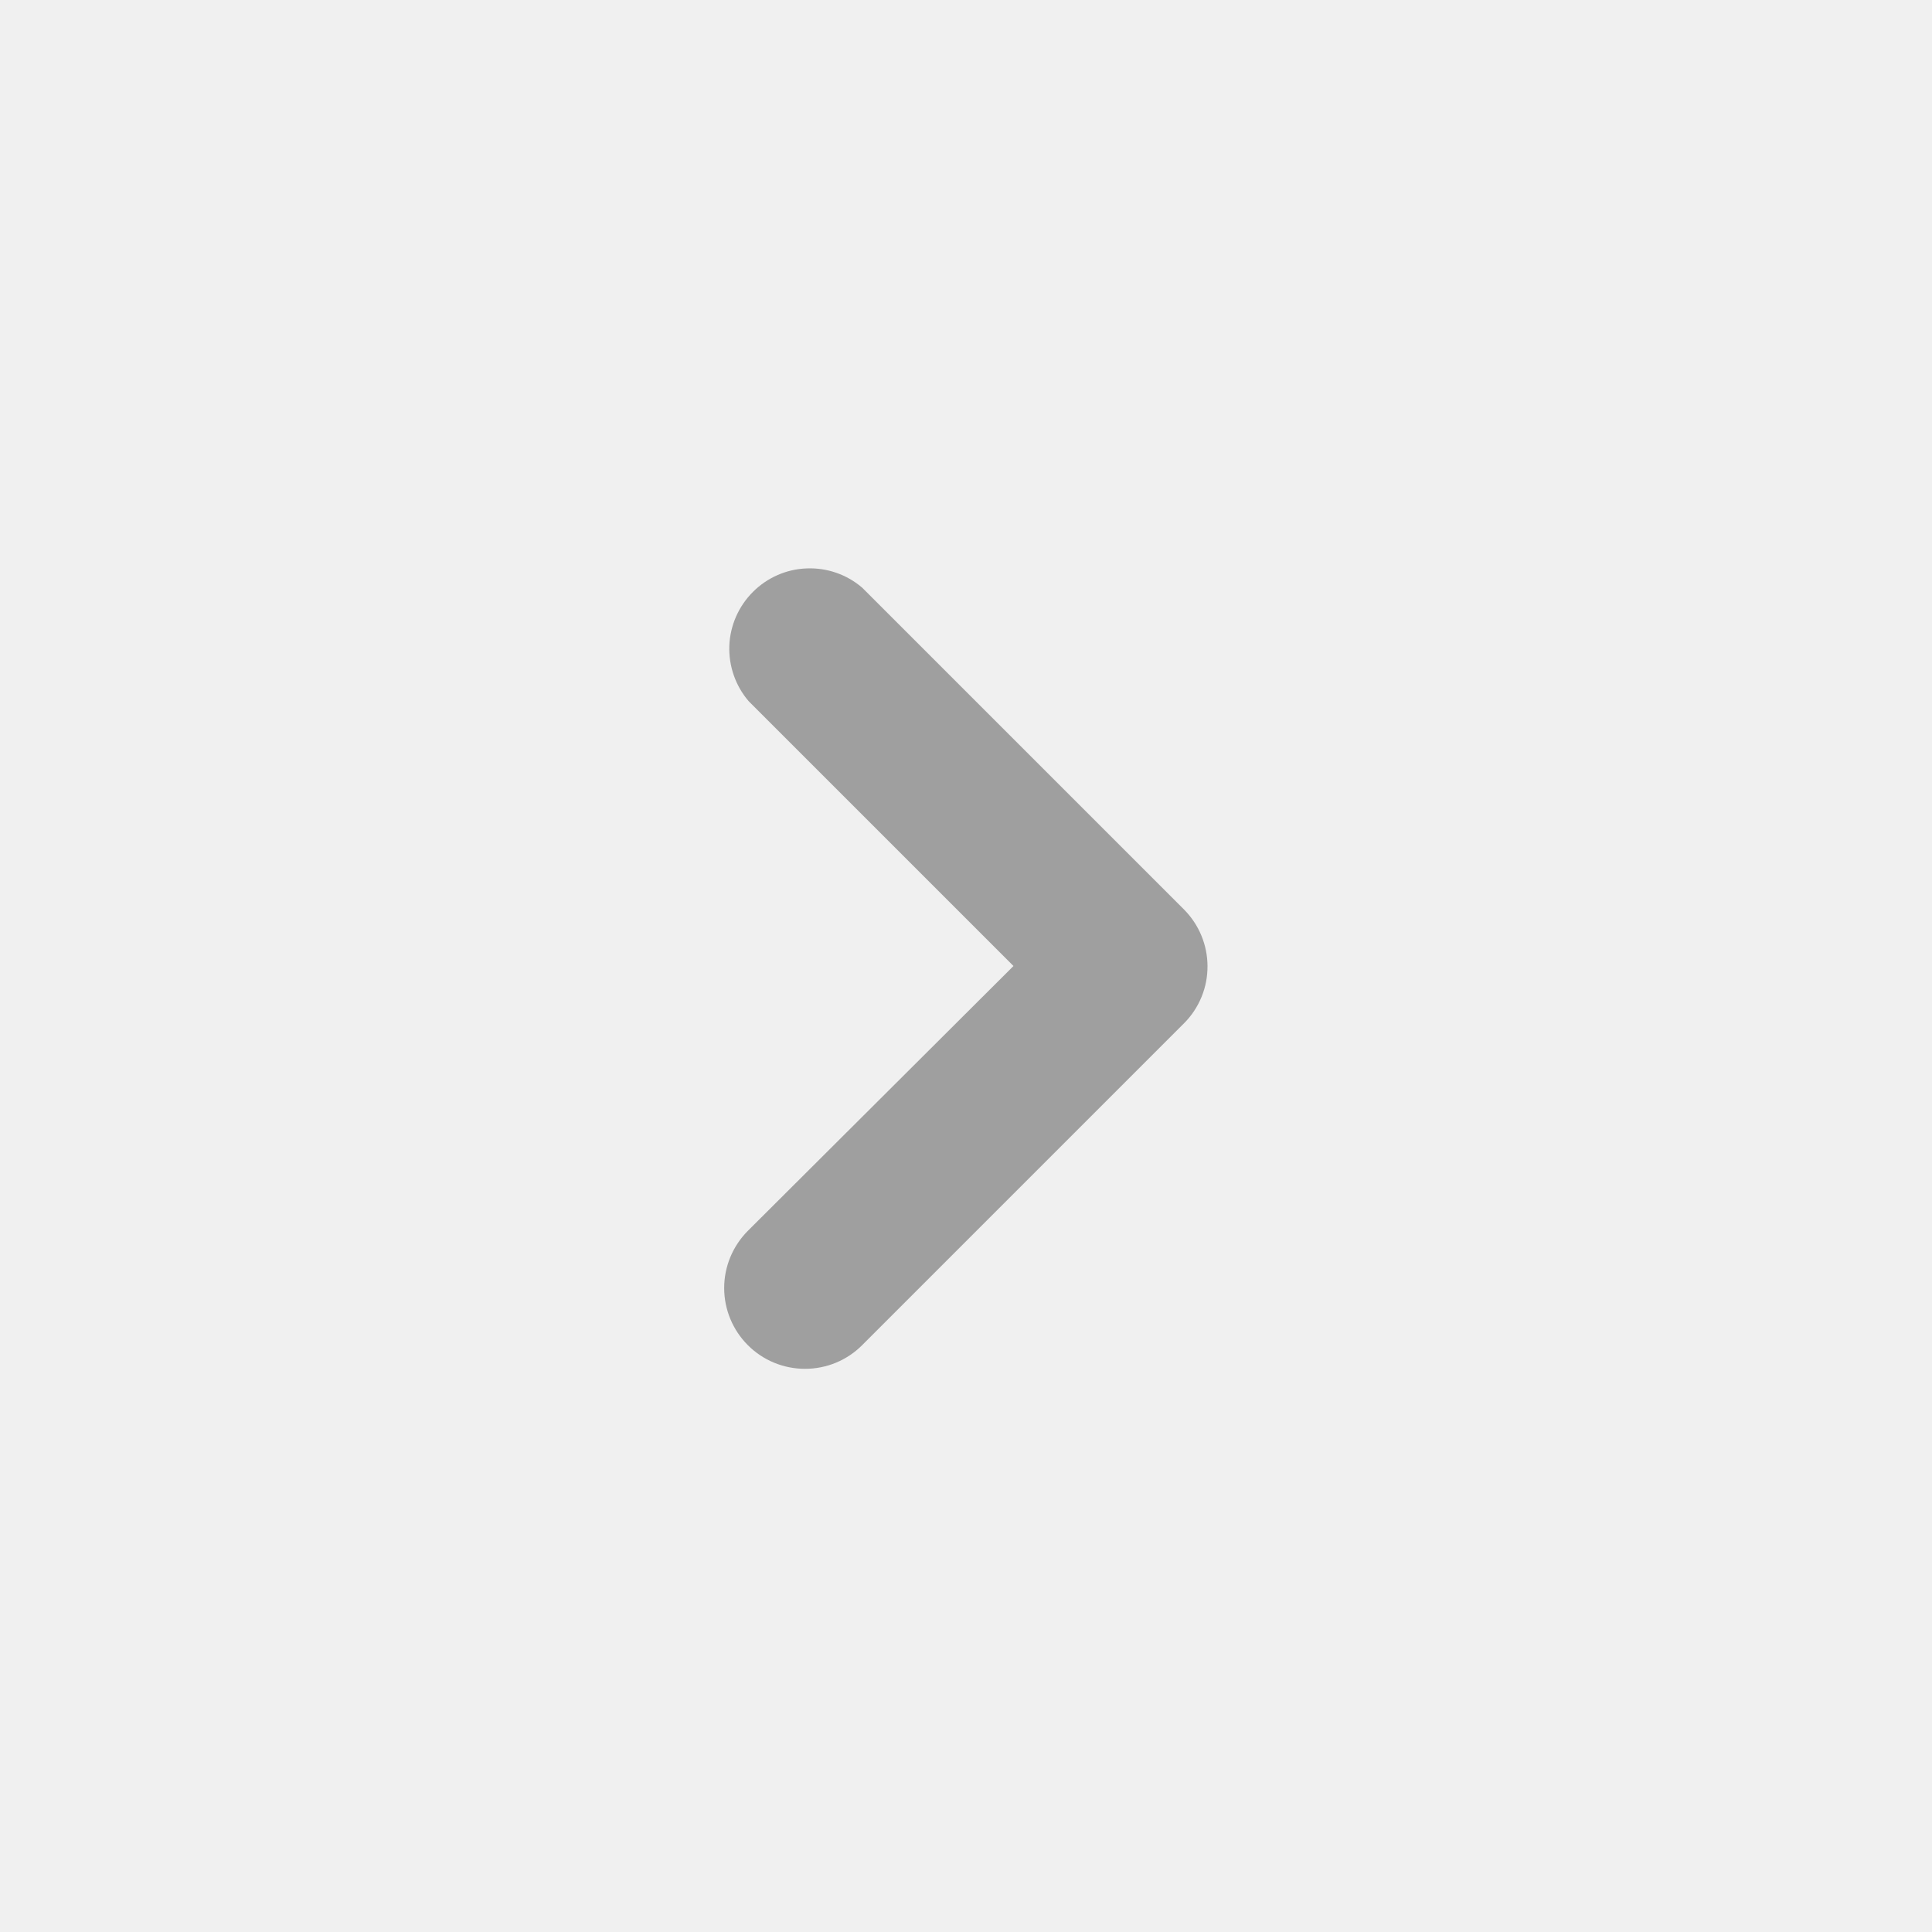
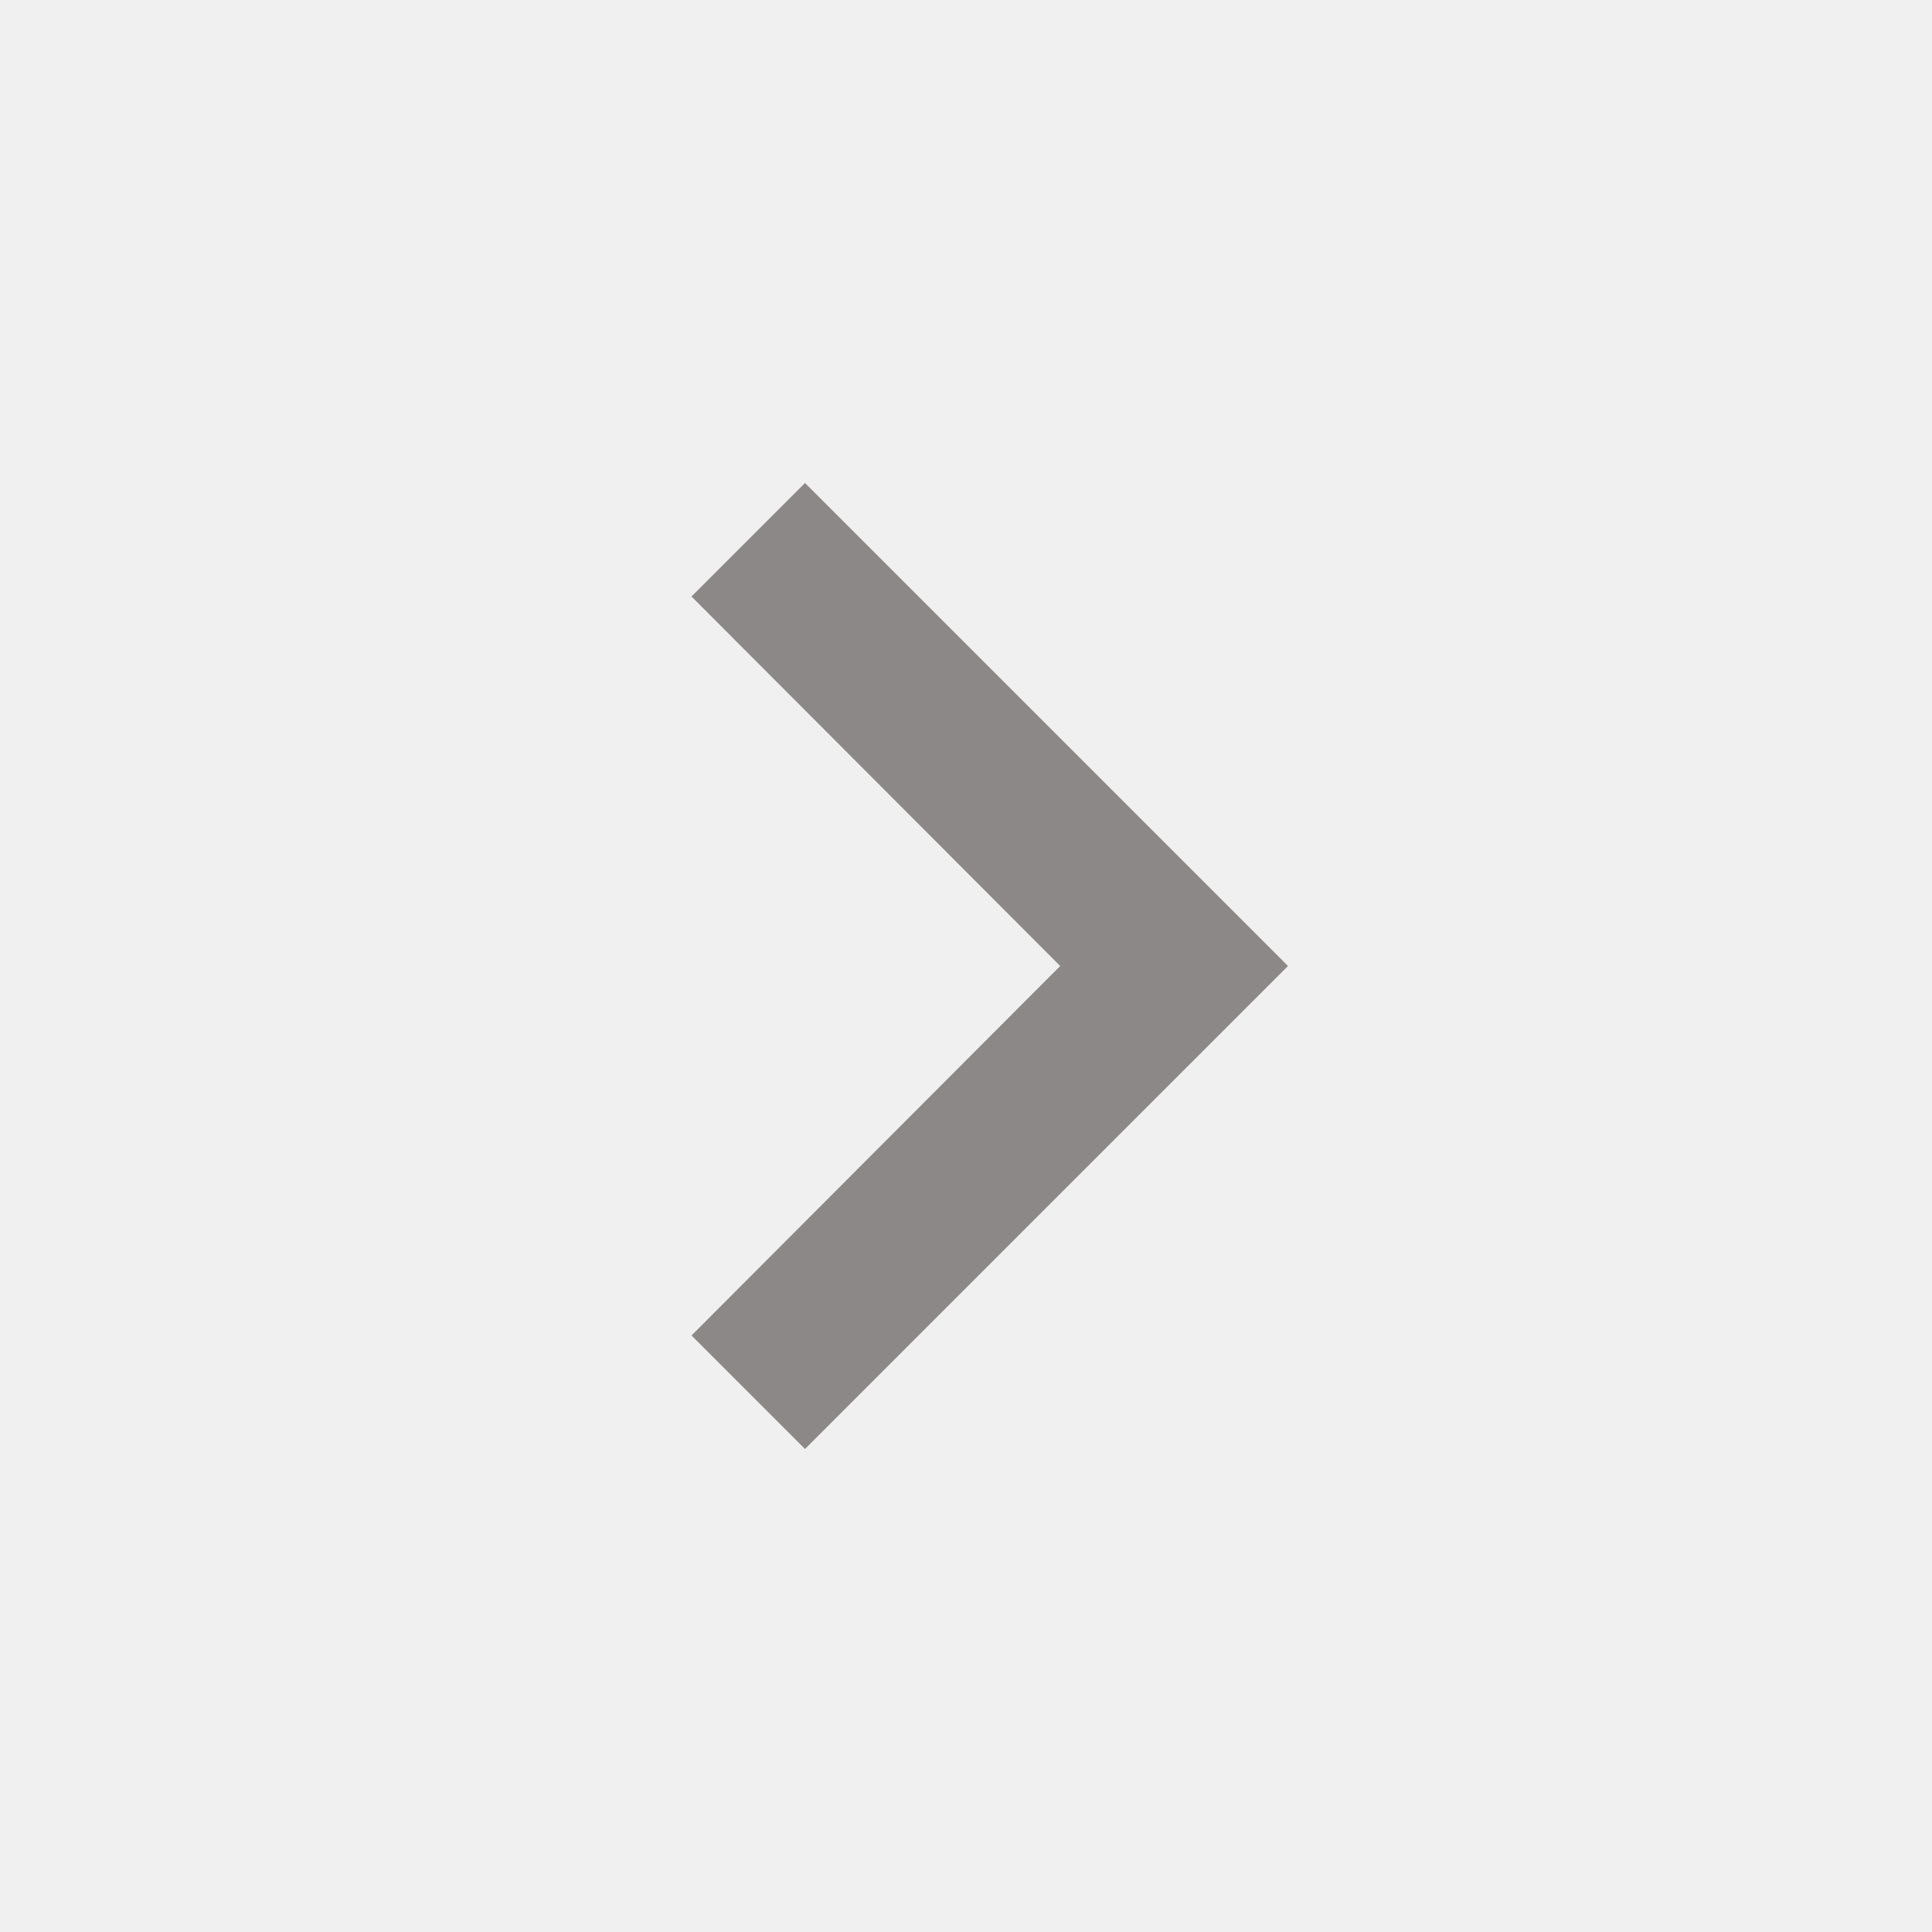
<svg xmlns="http://www.w3.org/2000/svg" width="24" height="24" viewBox="0 0 24 24" fill="none">
-   <path d="M15 12C15.001 12.132 14.976 12.262 14.926 12.384C14.876 12.506 14.803 12.617 14.71 12.71L10.71 16.71C10.522 16.899 10.267 17.004 10 17.004C9.734 17.004 9.478 16.899 9.29 16.71C9.102 16.522 8.996 16.267 8.996 16C8.996 15.734 9.102 15.479 9.29 15.29L12.59 12L9.3 8.71C9.136 8.519 9.051 8.273 9.06 8.021C9.07 7.77 9.175 7.531 9.353 7.353C9.531 7.175 9.769 7.07 10.021 7.061C10.273 7.051 10.519 7.136 10.71 7.3L14.71 11.3C14.895 11.487 14.999 11.738 15 12Z" fill="#9F9F9F" />
+   <g clip-path="url(#clip0_569_365)">
+     <path d="M8.59 16.59L13.17 12L8.59 7.41L10 6L16 12L10 18L8.59 16.59Z" fill="#8C8888" />
+   </g>
+   <defs>
+     <clipPath id="clip0_569_365">
+       <rect width="24" height="24" fill="white" />
+     </clipPath>
+   </defs>
</svg>
